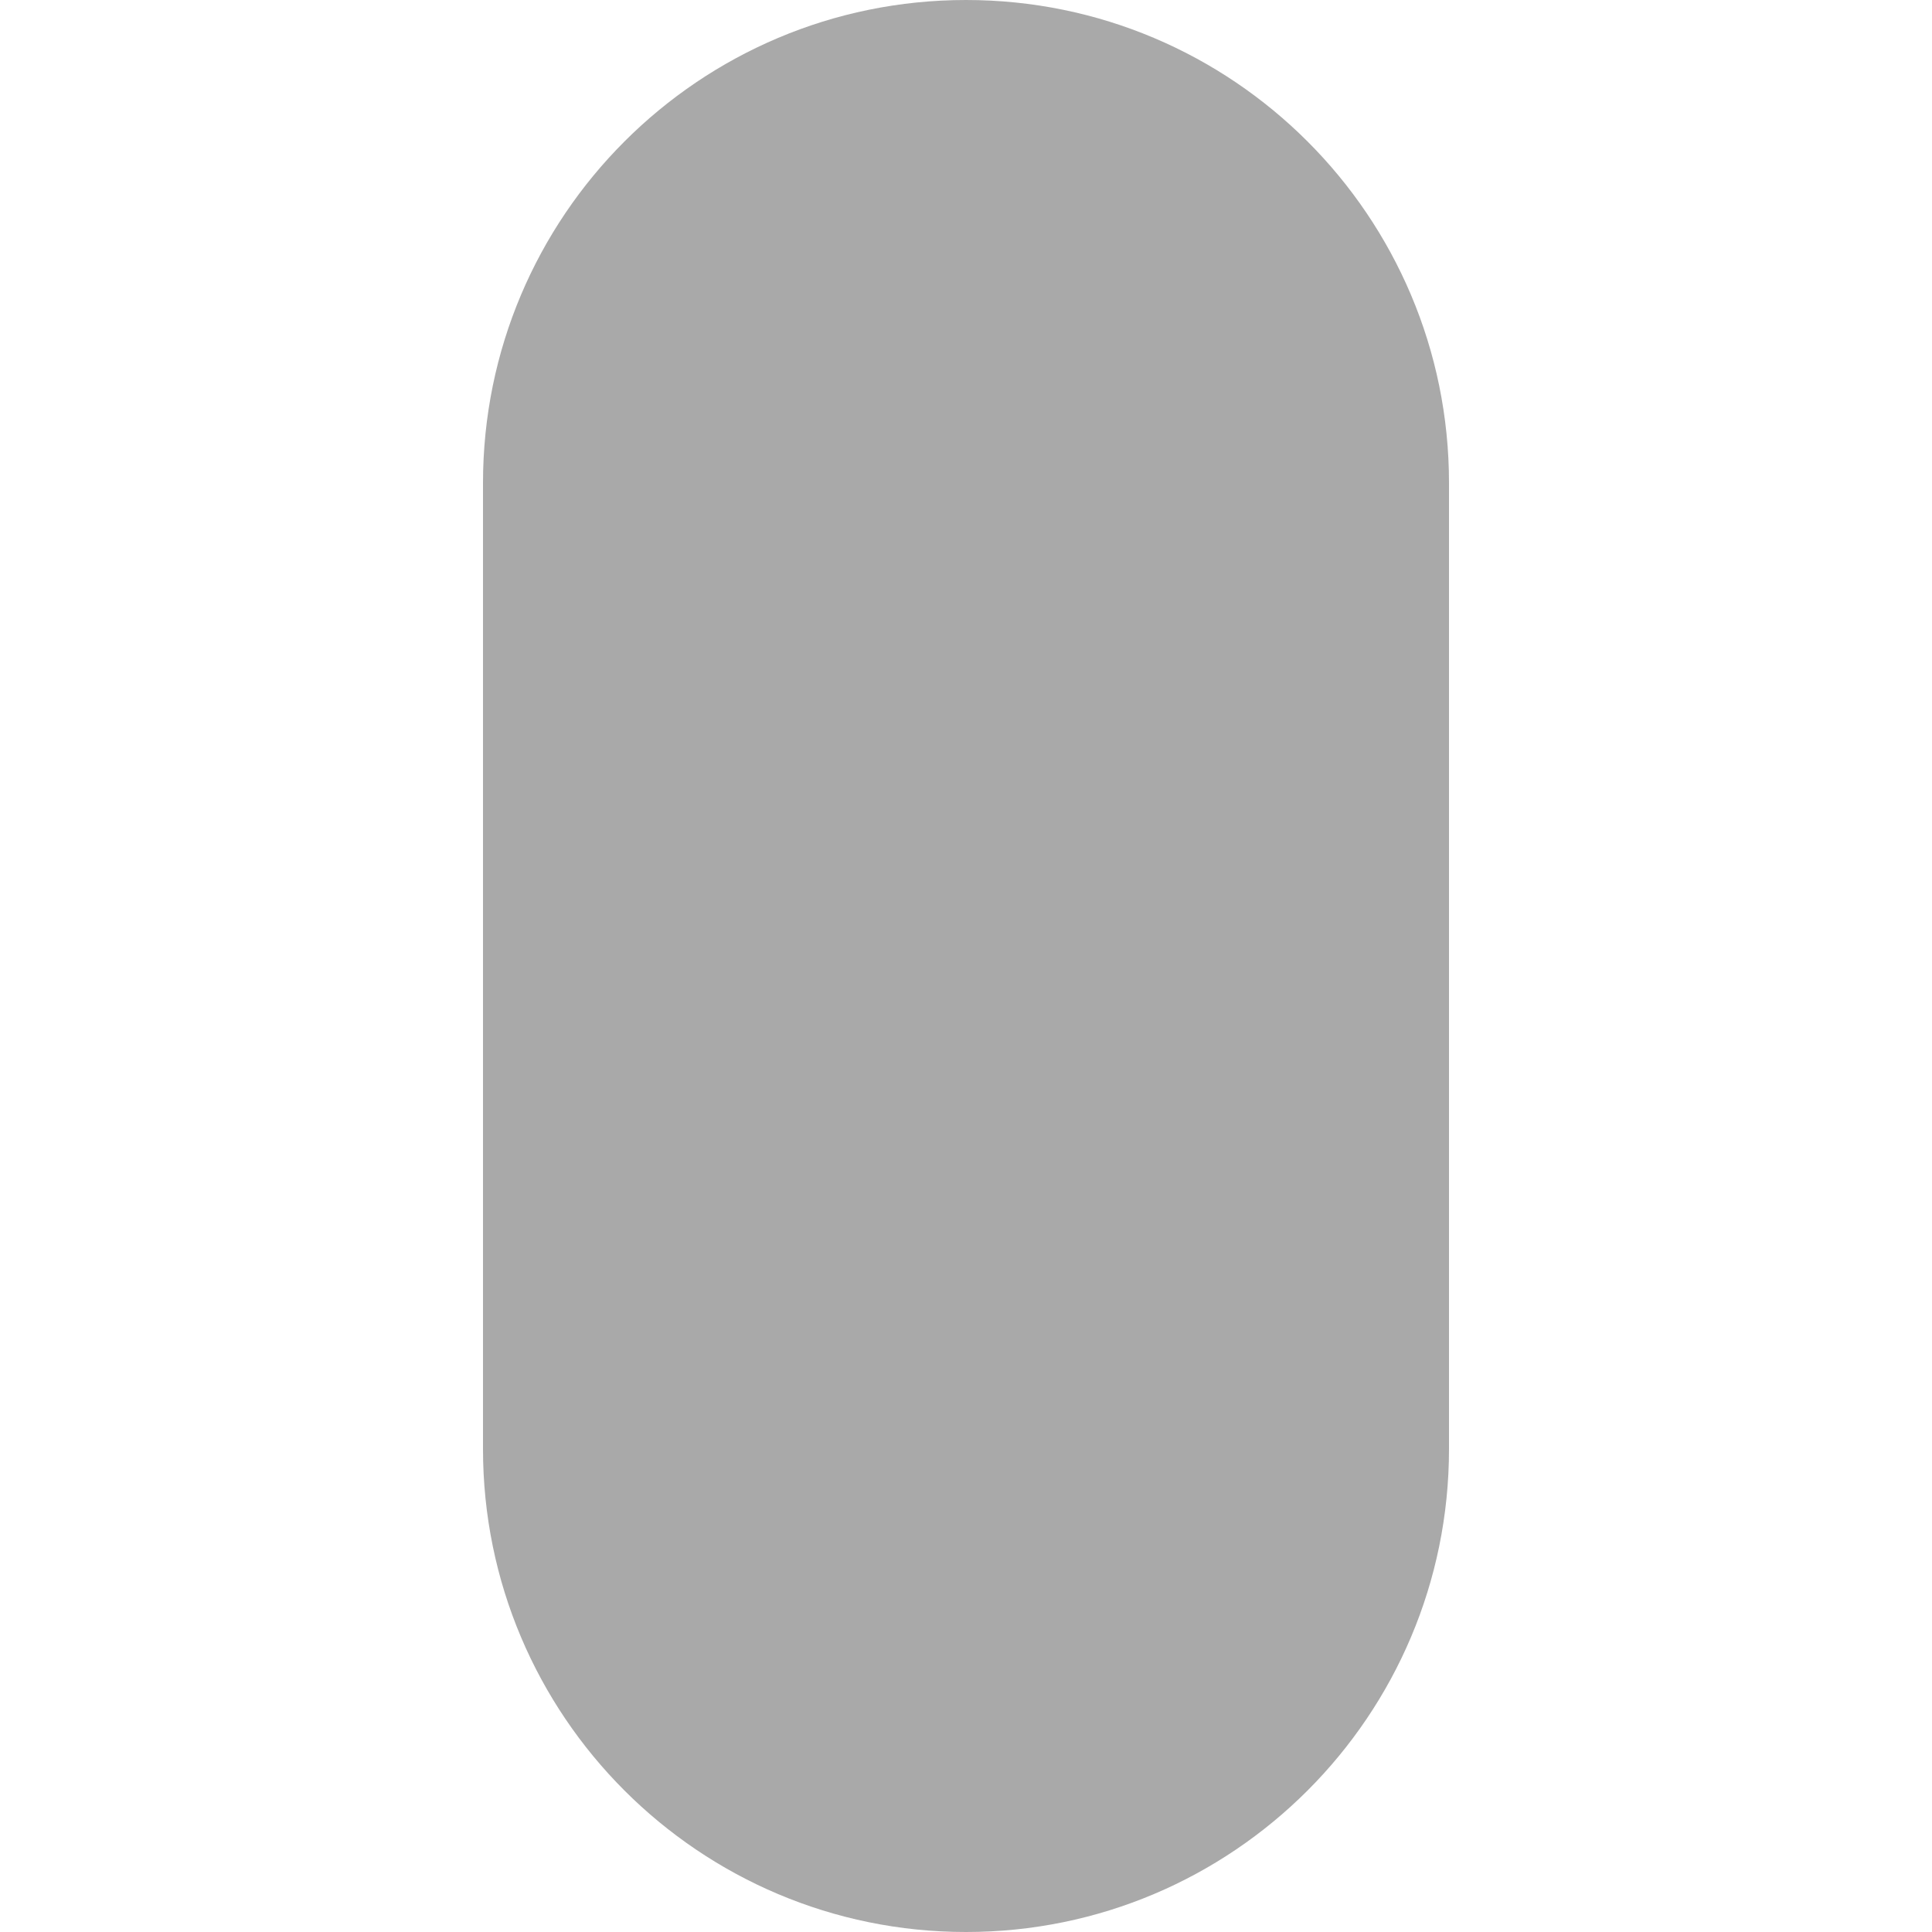
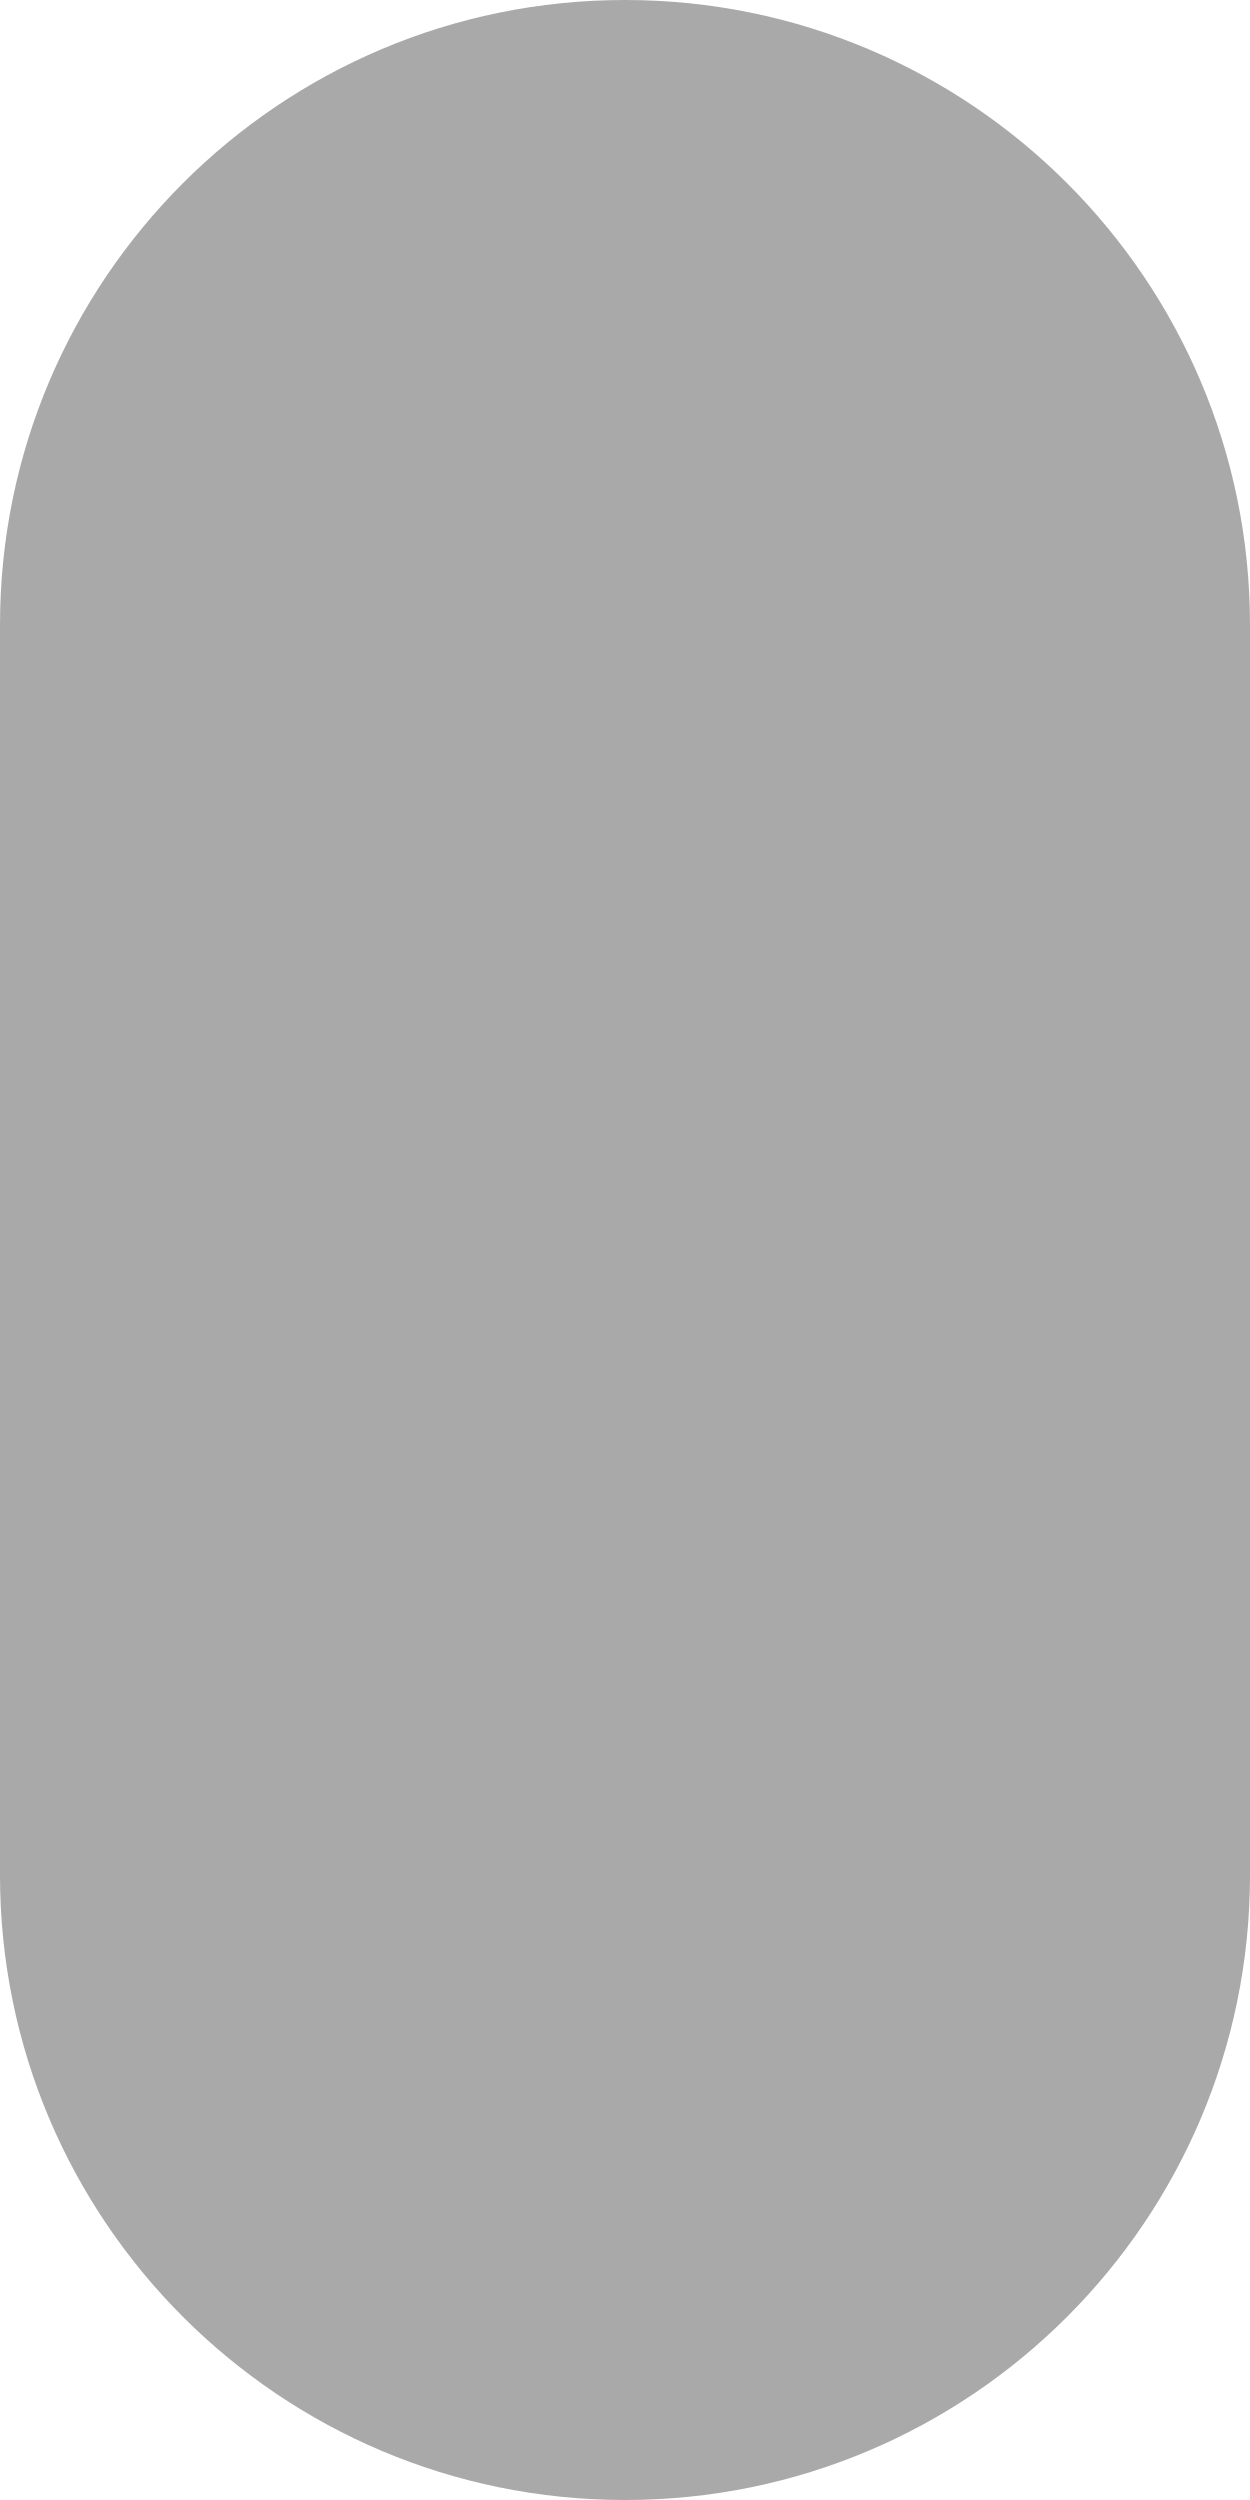
- <svg xmlns="http://www.w3.org/2000/svg" xmlns:xlink="http://www.w3.org/1999/xlink" width="600" height="600">
+ <svg xmlns="http://www.w3.org/2000/svg" xmlns:xlink="http://www.w3.org/1999/xlink" width="300" height="600">
  <defs>
    <clipPath id="clip-path" clipPathUnits="objectBoundingBox">
      <use xlink:href="#filterPath" fill="none" />
    </clipPath>
-     <path id="filterPath" d="M 0.5 0 A 0.25 0.25 90 0 0 0.25 0.25 L 0.25 0.75 A 0.25 0.25 90 0 0 0.5 1 L 0.5 1 A 0.25 0.25 90 0 0 0.75 0.75 L 0.75 0.25 A 0.25 0.25 90 0 0 0.5 0 Z">
+     <path id="filterPath" d="M 0.5 0 A 0.5 0.25 0 0 0 0 0.25 L 0 0.75 A 0.5 0.25 0 0 0 0.5 1 L 0.5 1 A 0.5 0.25 0 0 0 1 0.75 L 1 0.25 A 0.5 0.25 0 0 0 0.5 0 Z">
        </path>
  </defs>
  <svg viewBox="0 0 1 1" id="preview" preserveAspectRatio="none">
    <use xlink:href="#filterPath" fill="darkgrey" />
  </svg>
  <image xlink:href="" clip-path="url(#clip-path)" />
</svg>
